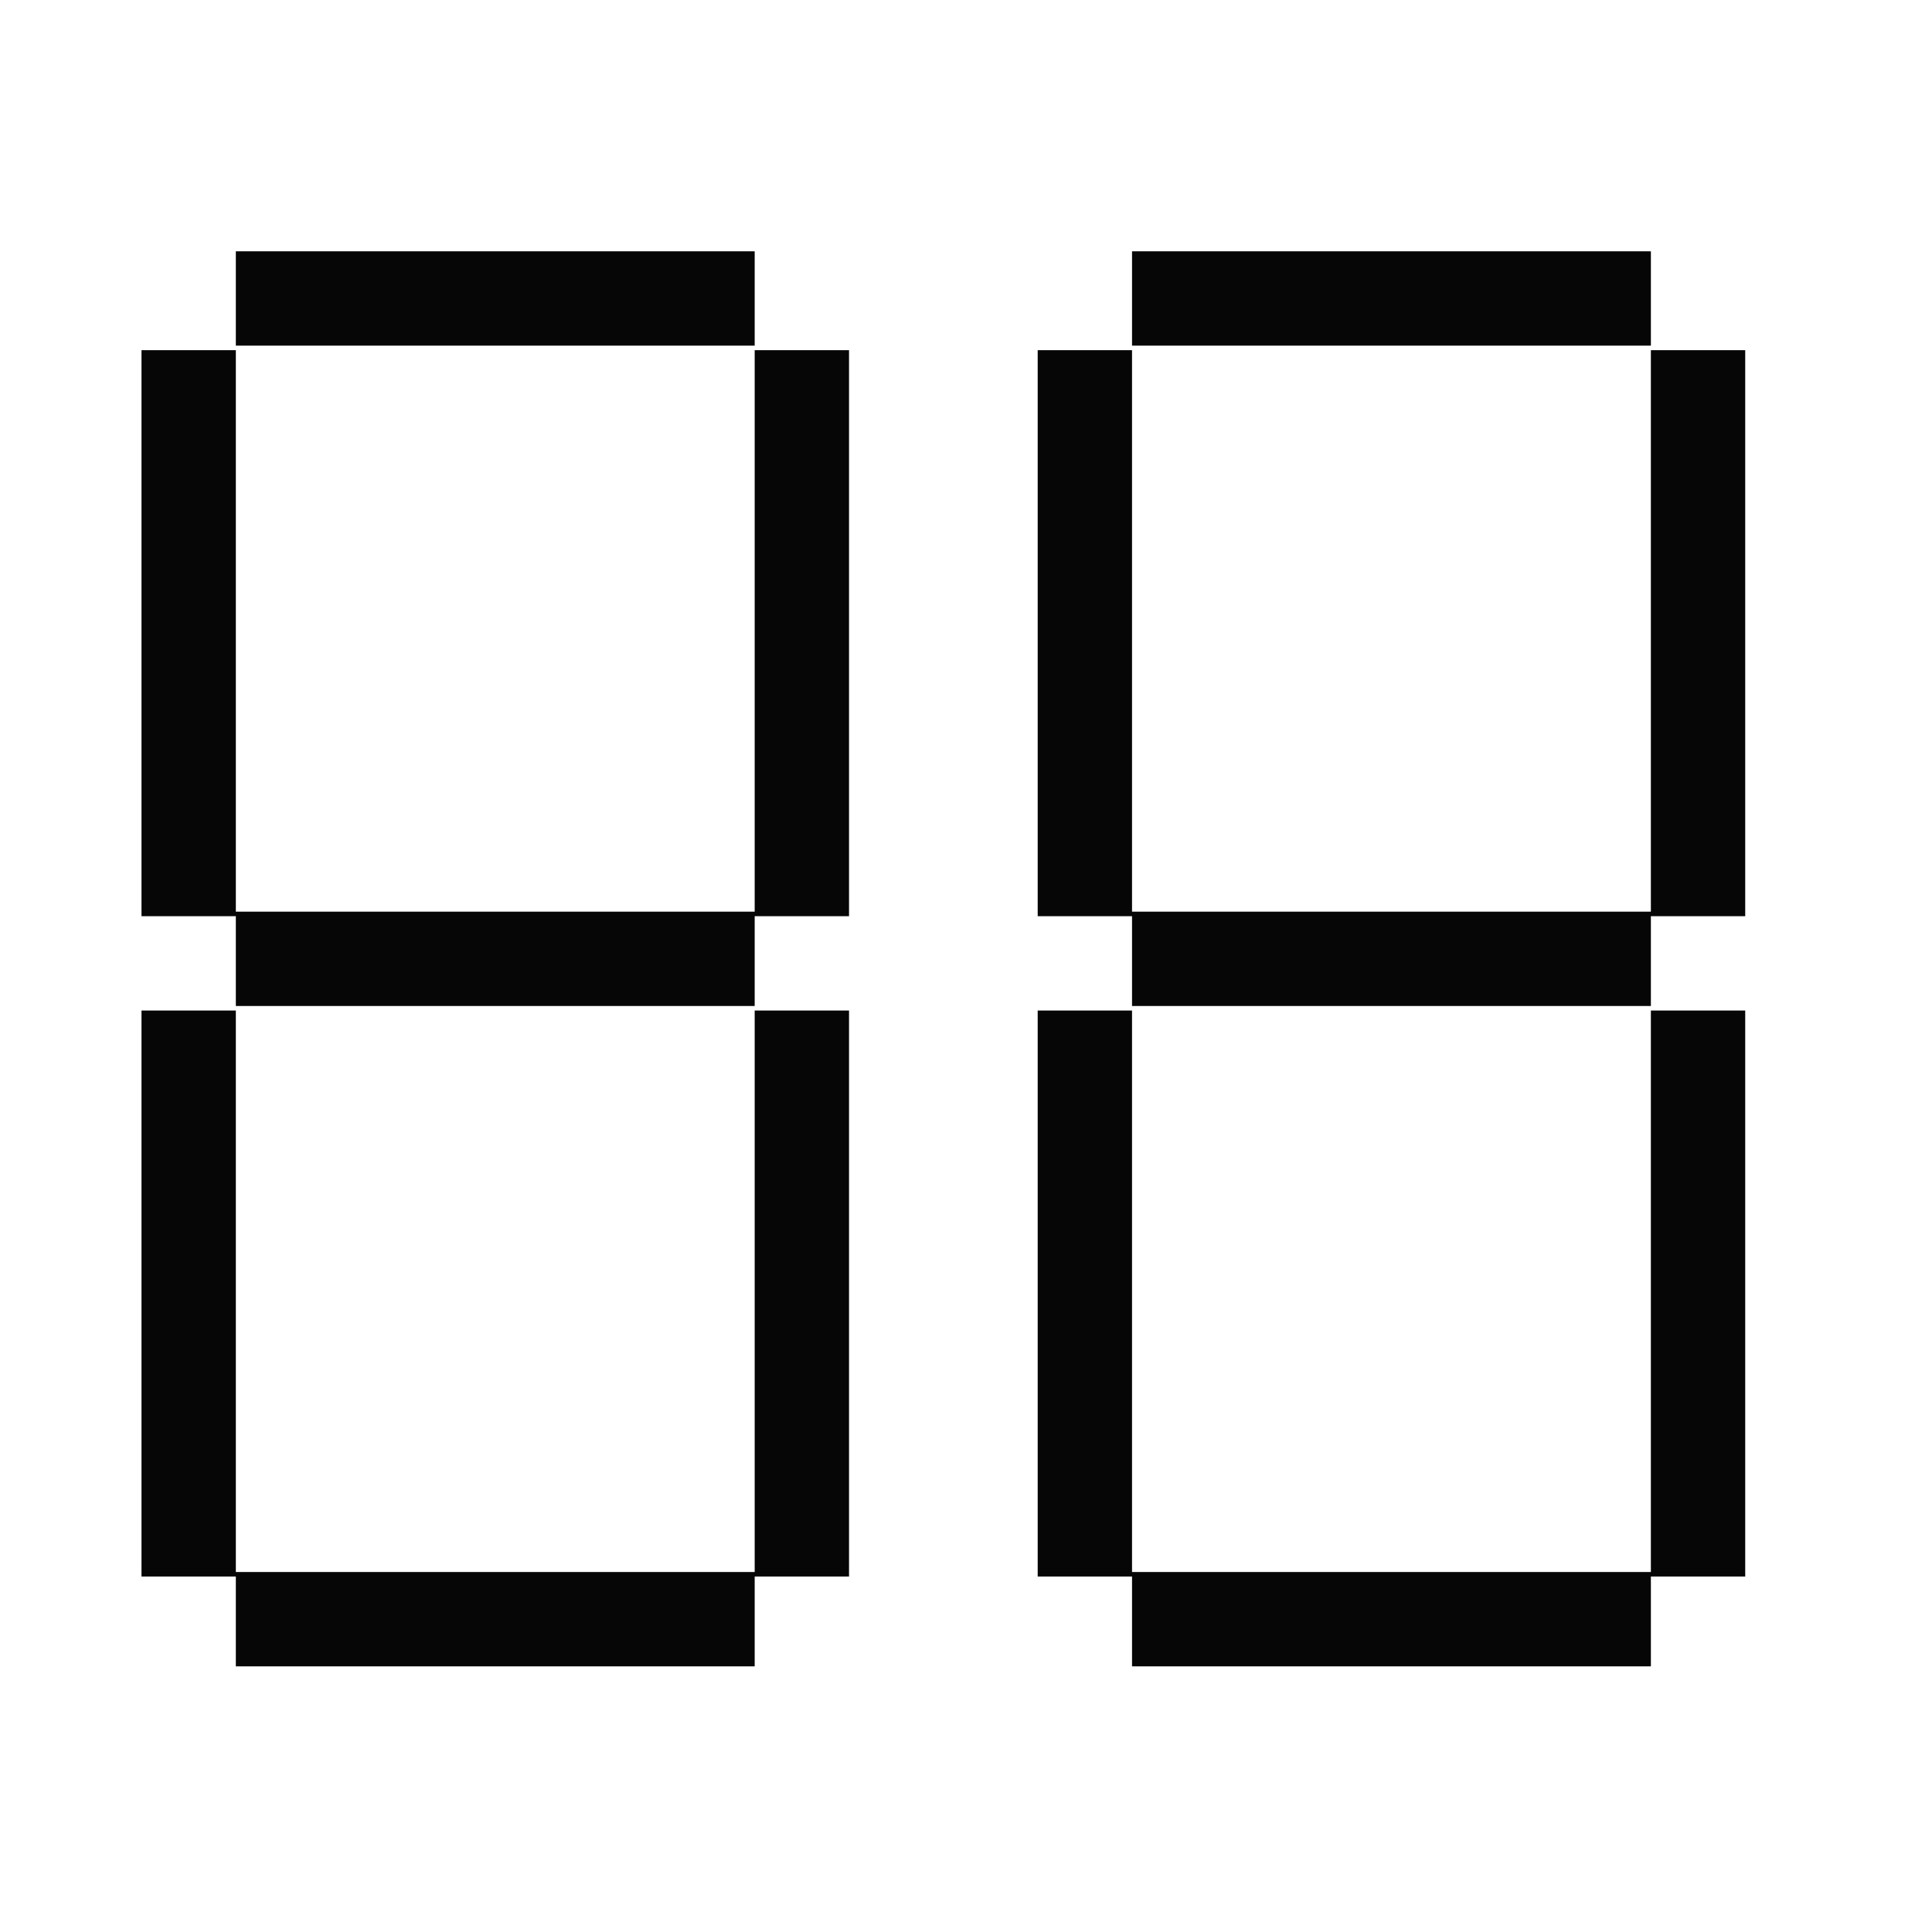
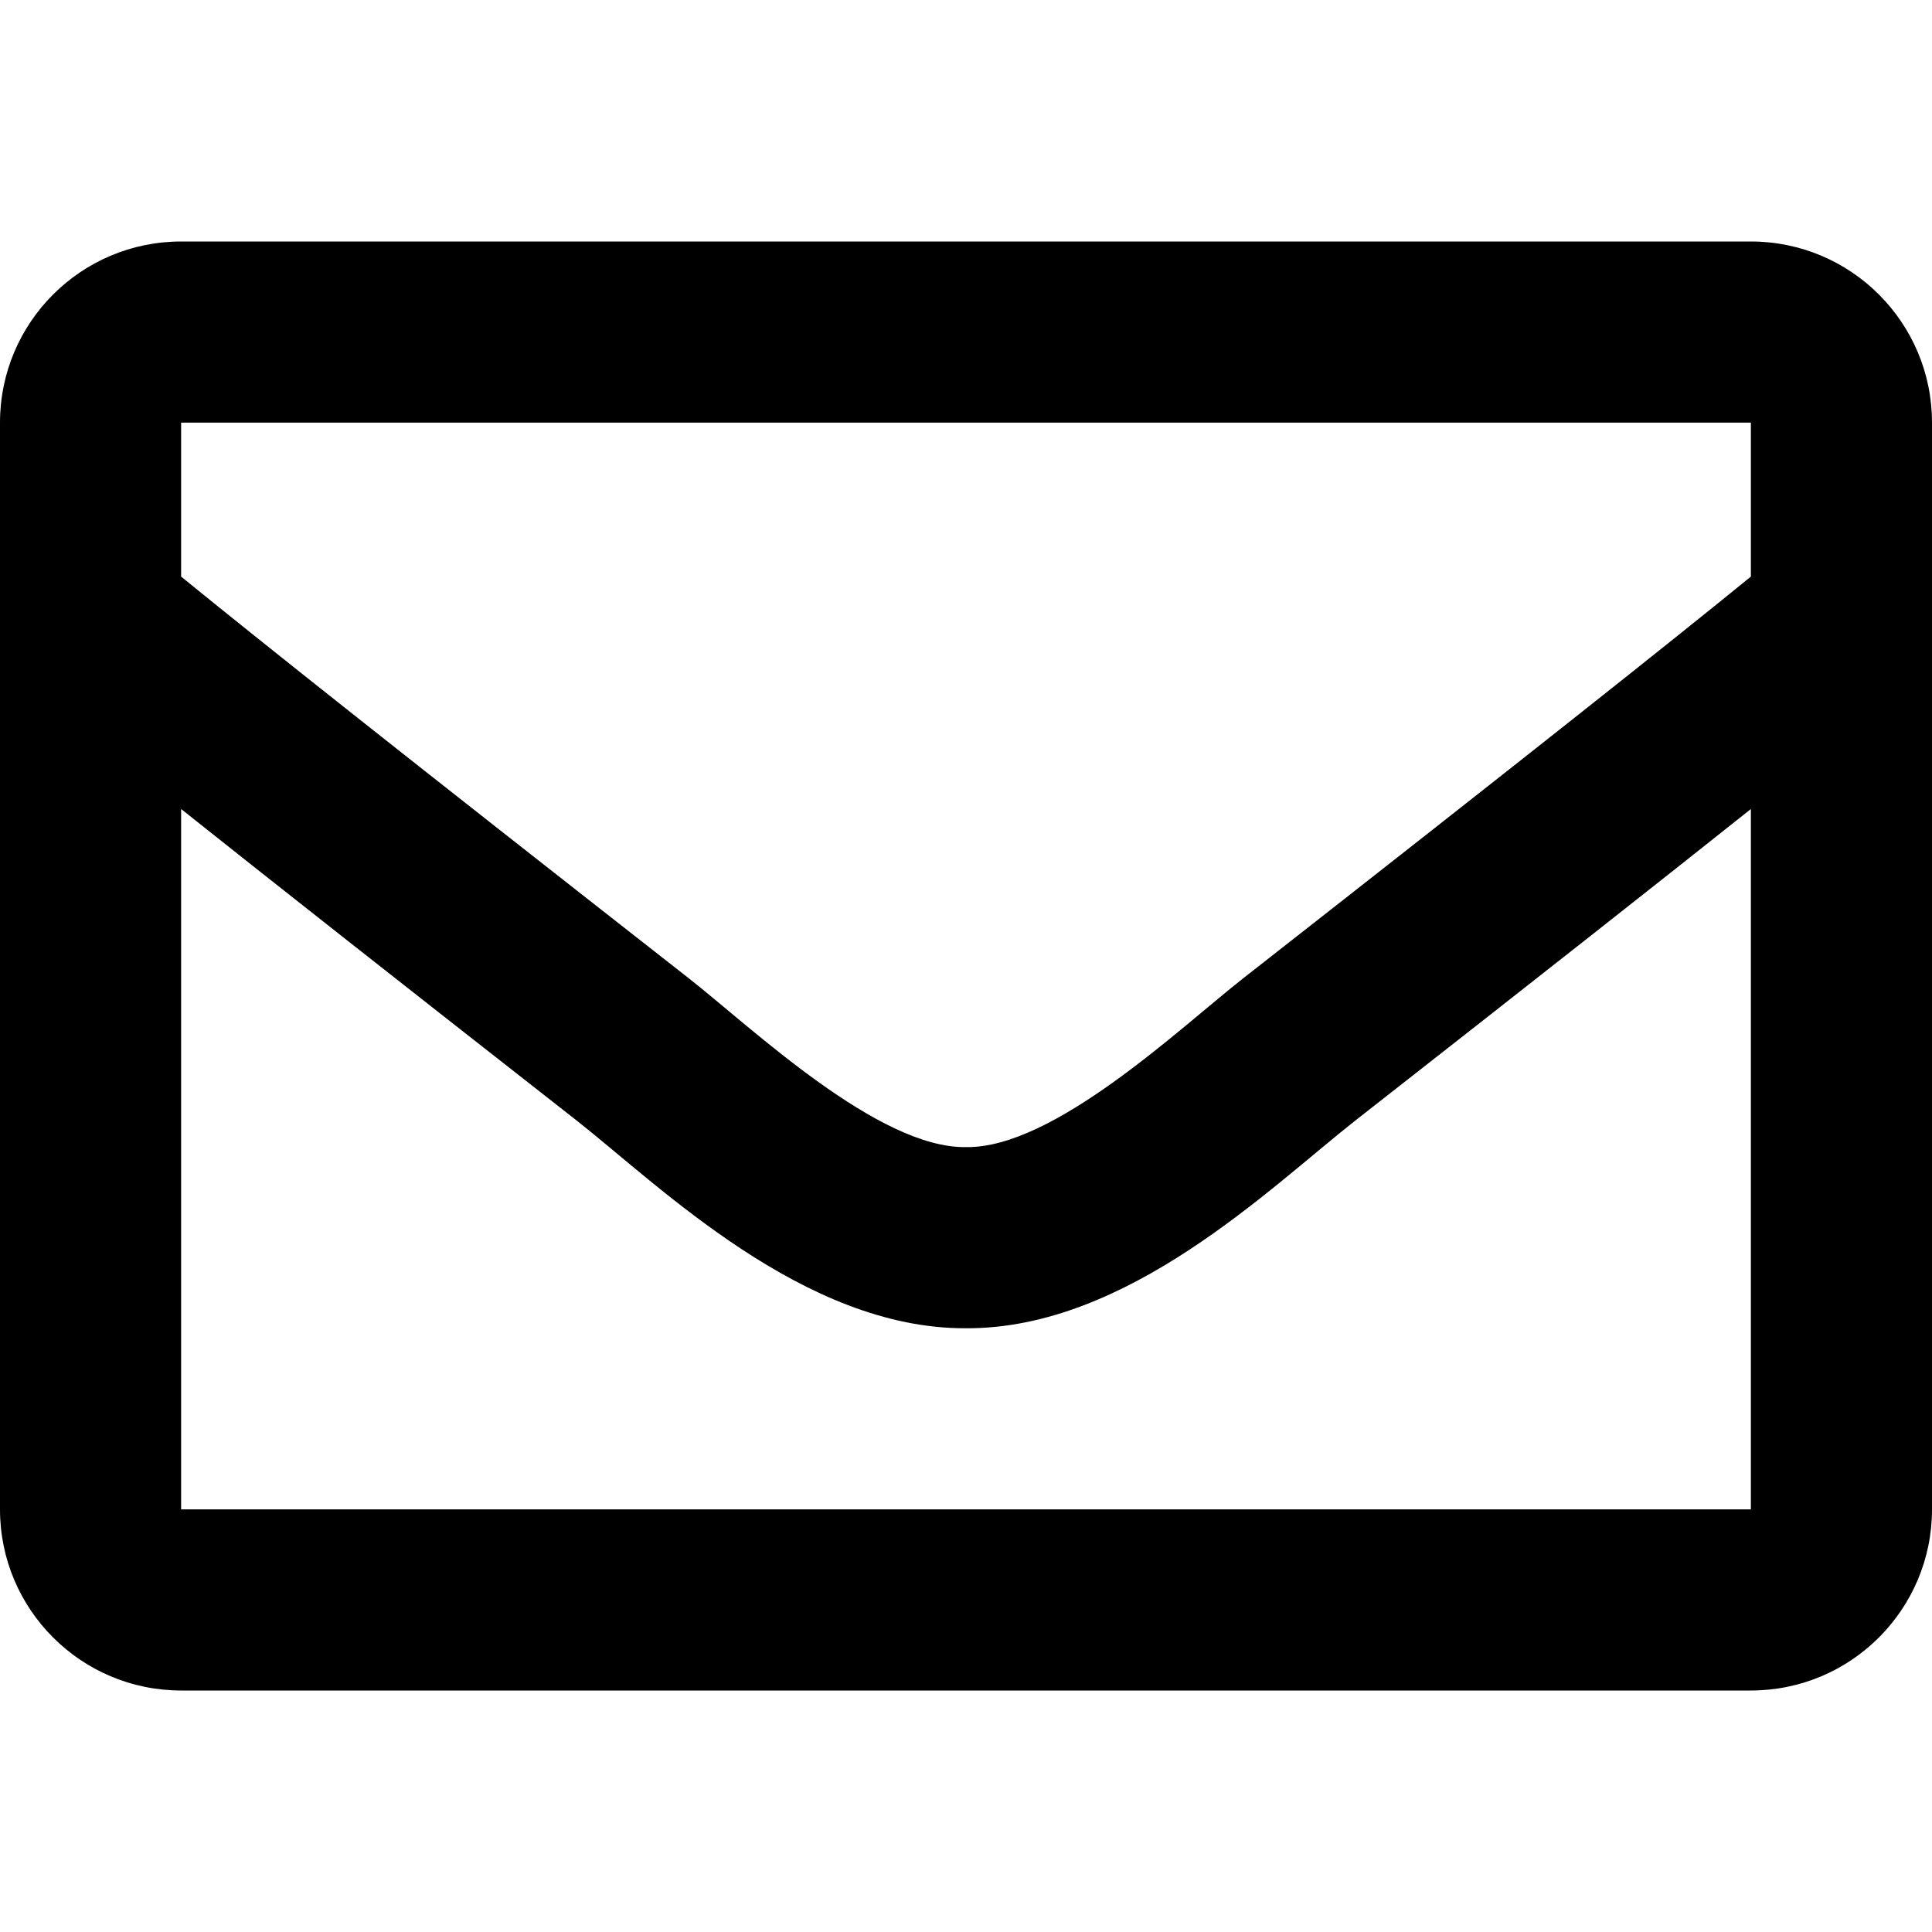
- <svg xmlns="http://www.w3.org/2000/svg" width="80" height="80" viewBox="0 0 80 80">
-   <text id="_" data-name="" transform="translate(40 69)" fill="#070606" font-size="80" font-family="FontAwesome">
-     <tspan x="-40" y="0"></tspan>
-   </text>
+ <svg xmlns="http://www.w3.org/2000/svg" aria-hidden="true" focusable="false" data-prefix="far" data-icon="envelope" class="svg-inline--fa fa-envelope fa-w-16" role="img" viewBox="0 0 512 512">
+   <path fill="currentColor" d="M464 64H48C21.49 64 0 85.49 0 112v288c0 26.51 21.49 48 48 48h416c26.51 0 48-21.49 48-48V112c0-26.51-21.49-48-48-48zm0 48v40.805c-22.422 18.259-58.168 46.651-134.587 106.49-16.841 13.247-50.201 45.072-73.413 44.701-23.208.375-56.579-31.459-73.413-44.701C106.18 199.465 70.425 171.067 48 152.805V112h416zM48 400V214.398c22.914 18.251 55.409 43.862 104.938 82.646 21.857 17.205 60.134 55.186 103.062 54.955 42.717.231 80.509-37.199 103.053-54.947 49.528-38.783 82.032-64.401 104.947-82.653V400H48z" />
</svg>
